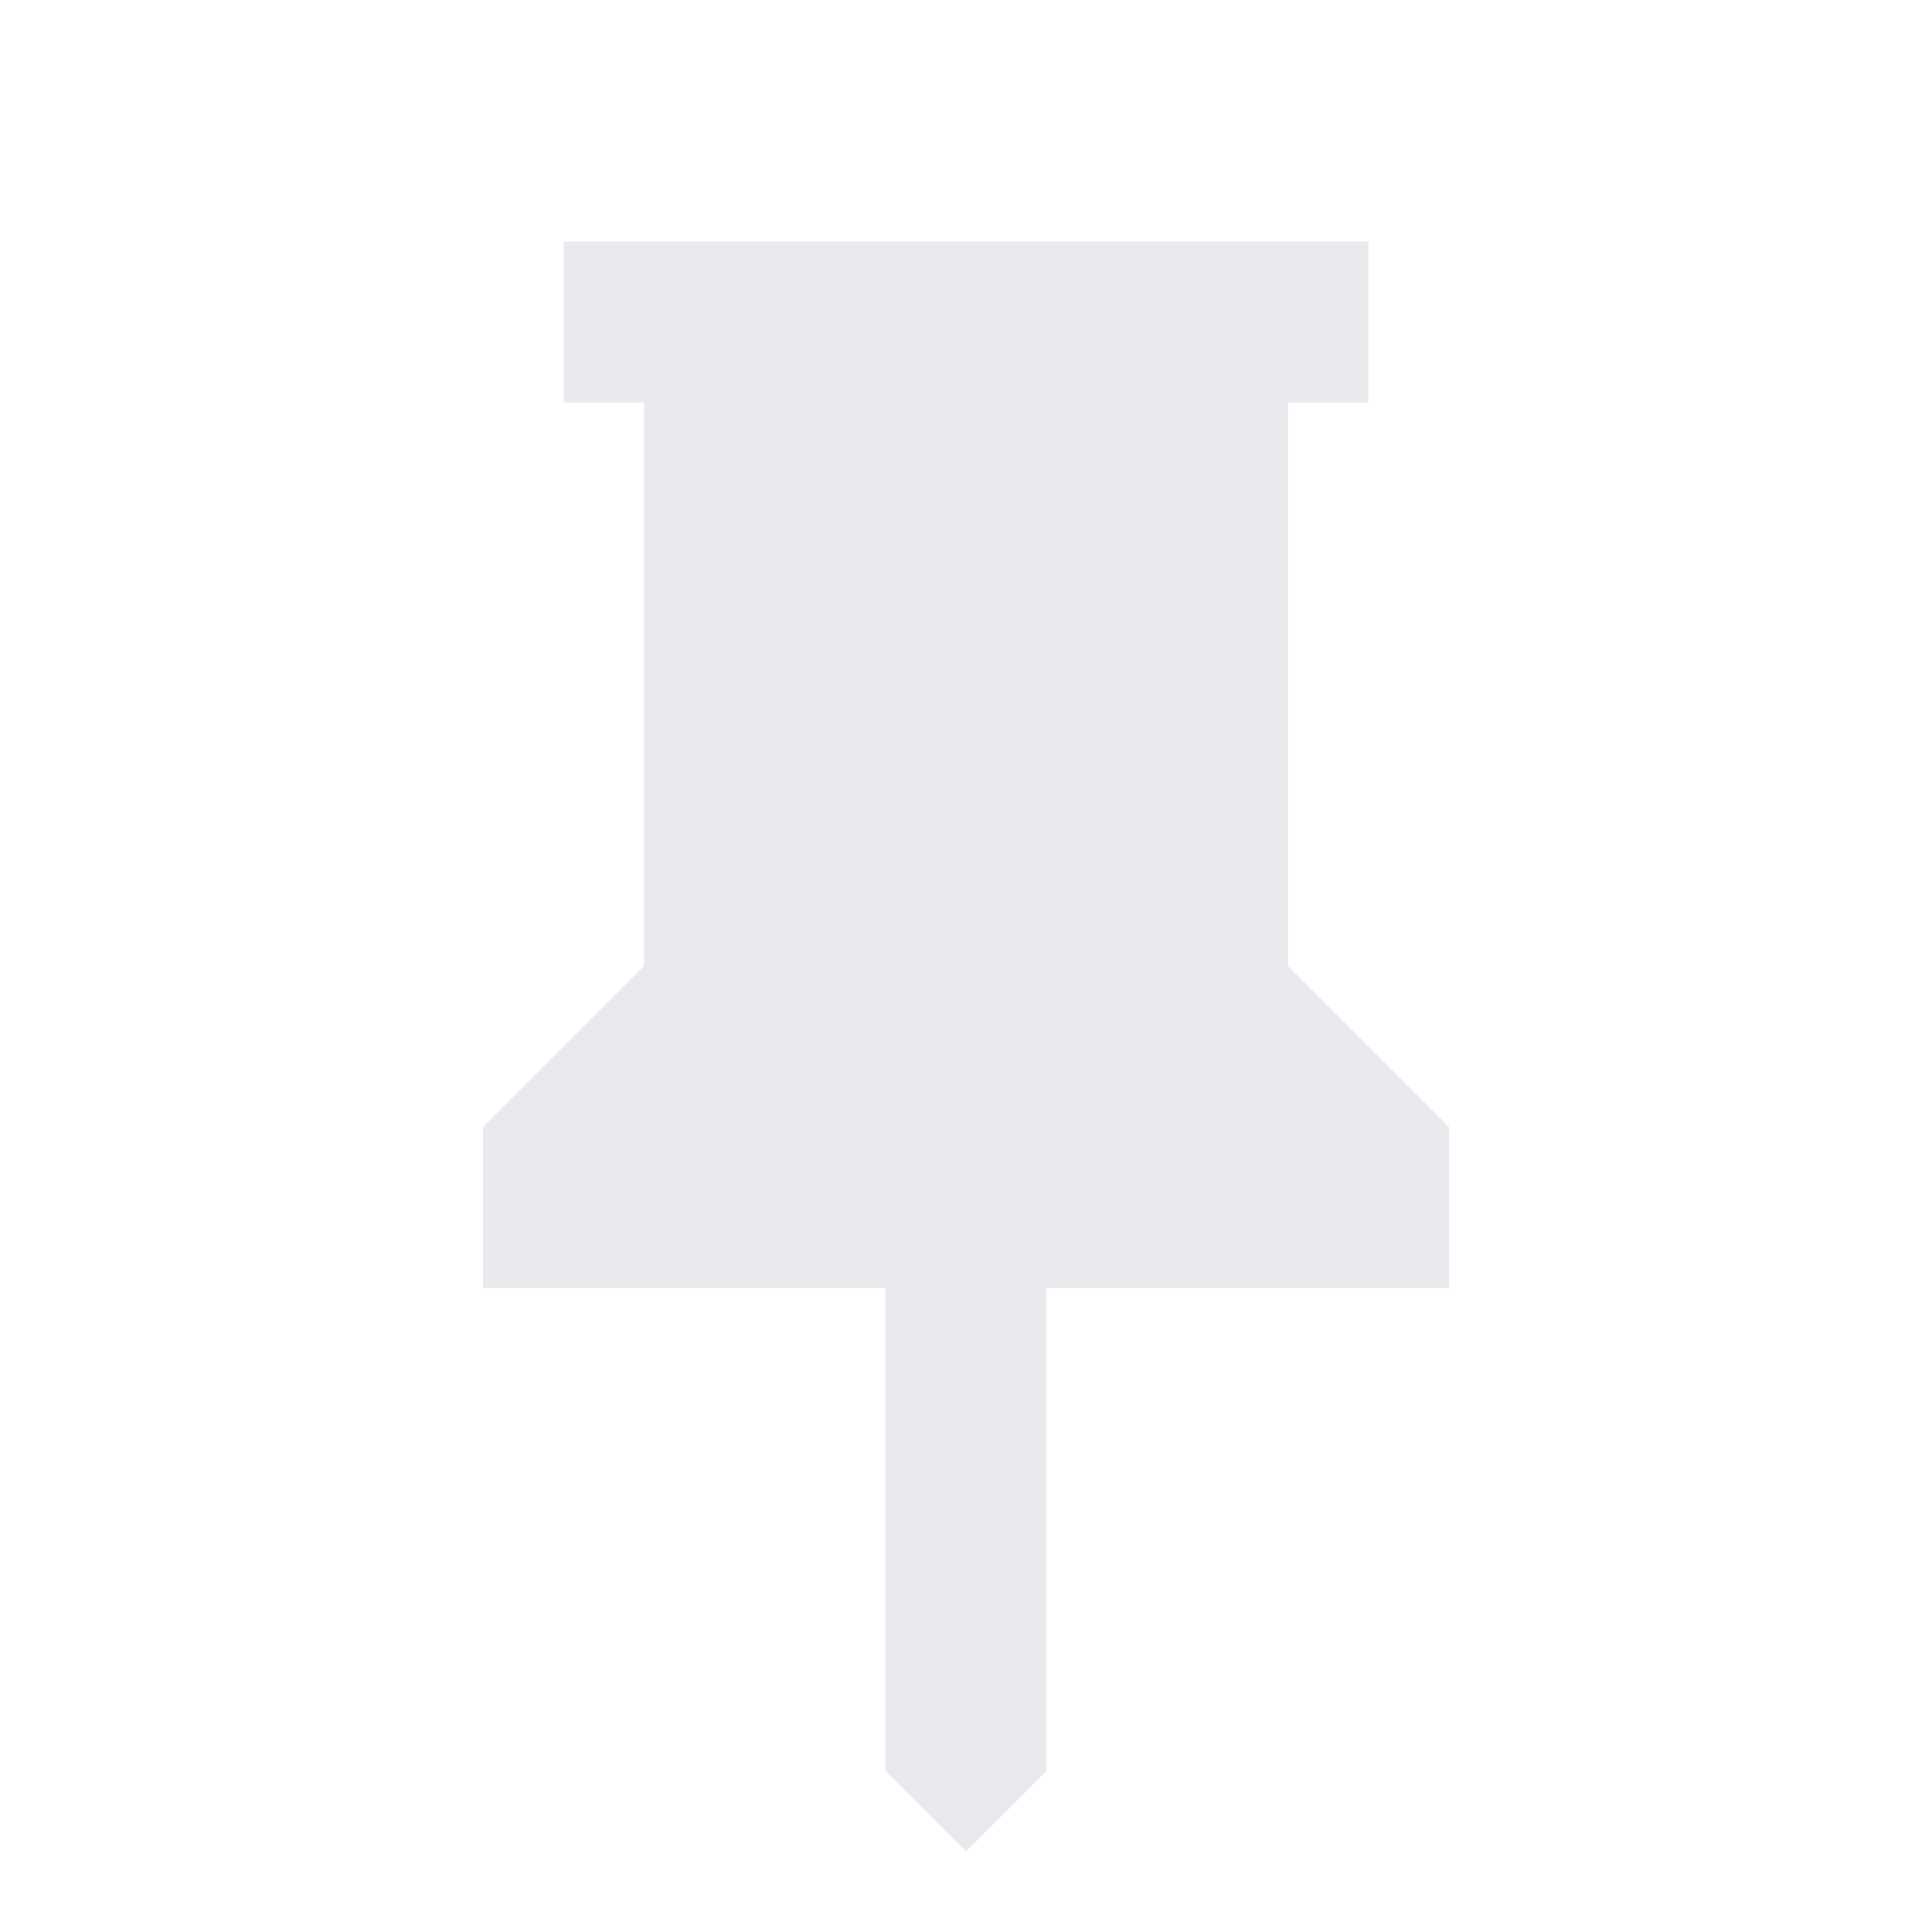
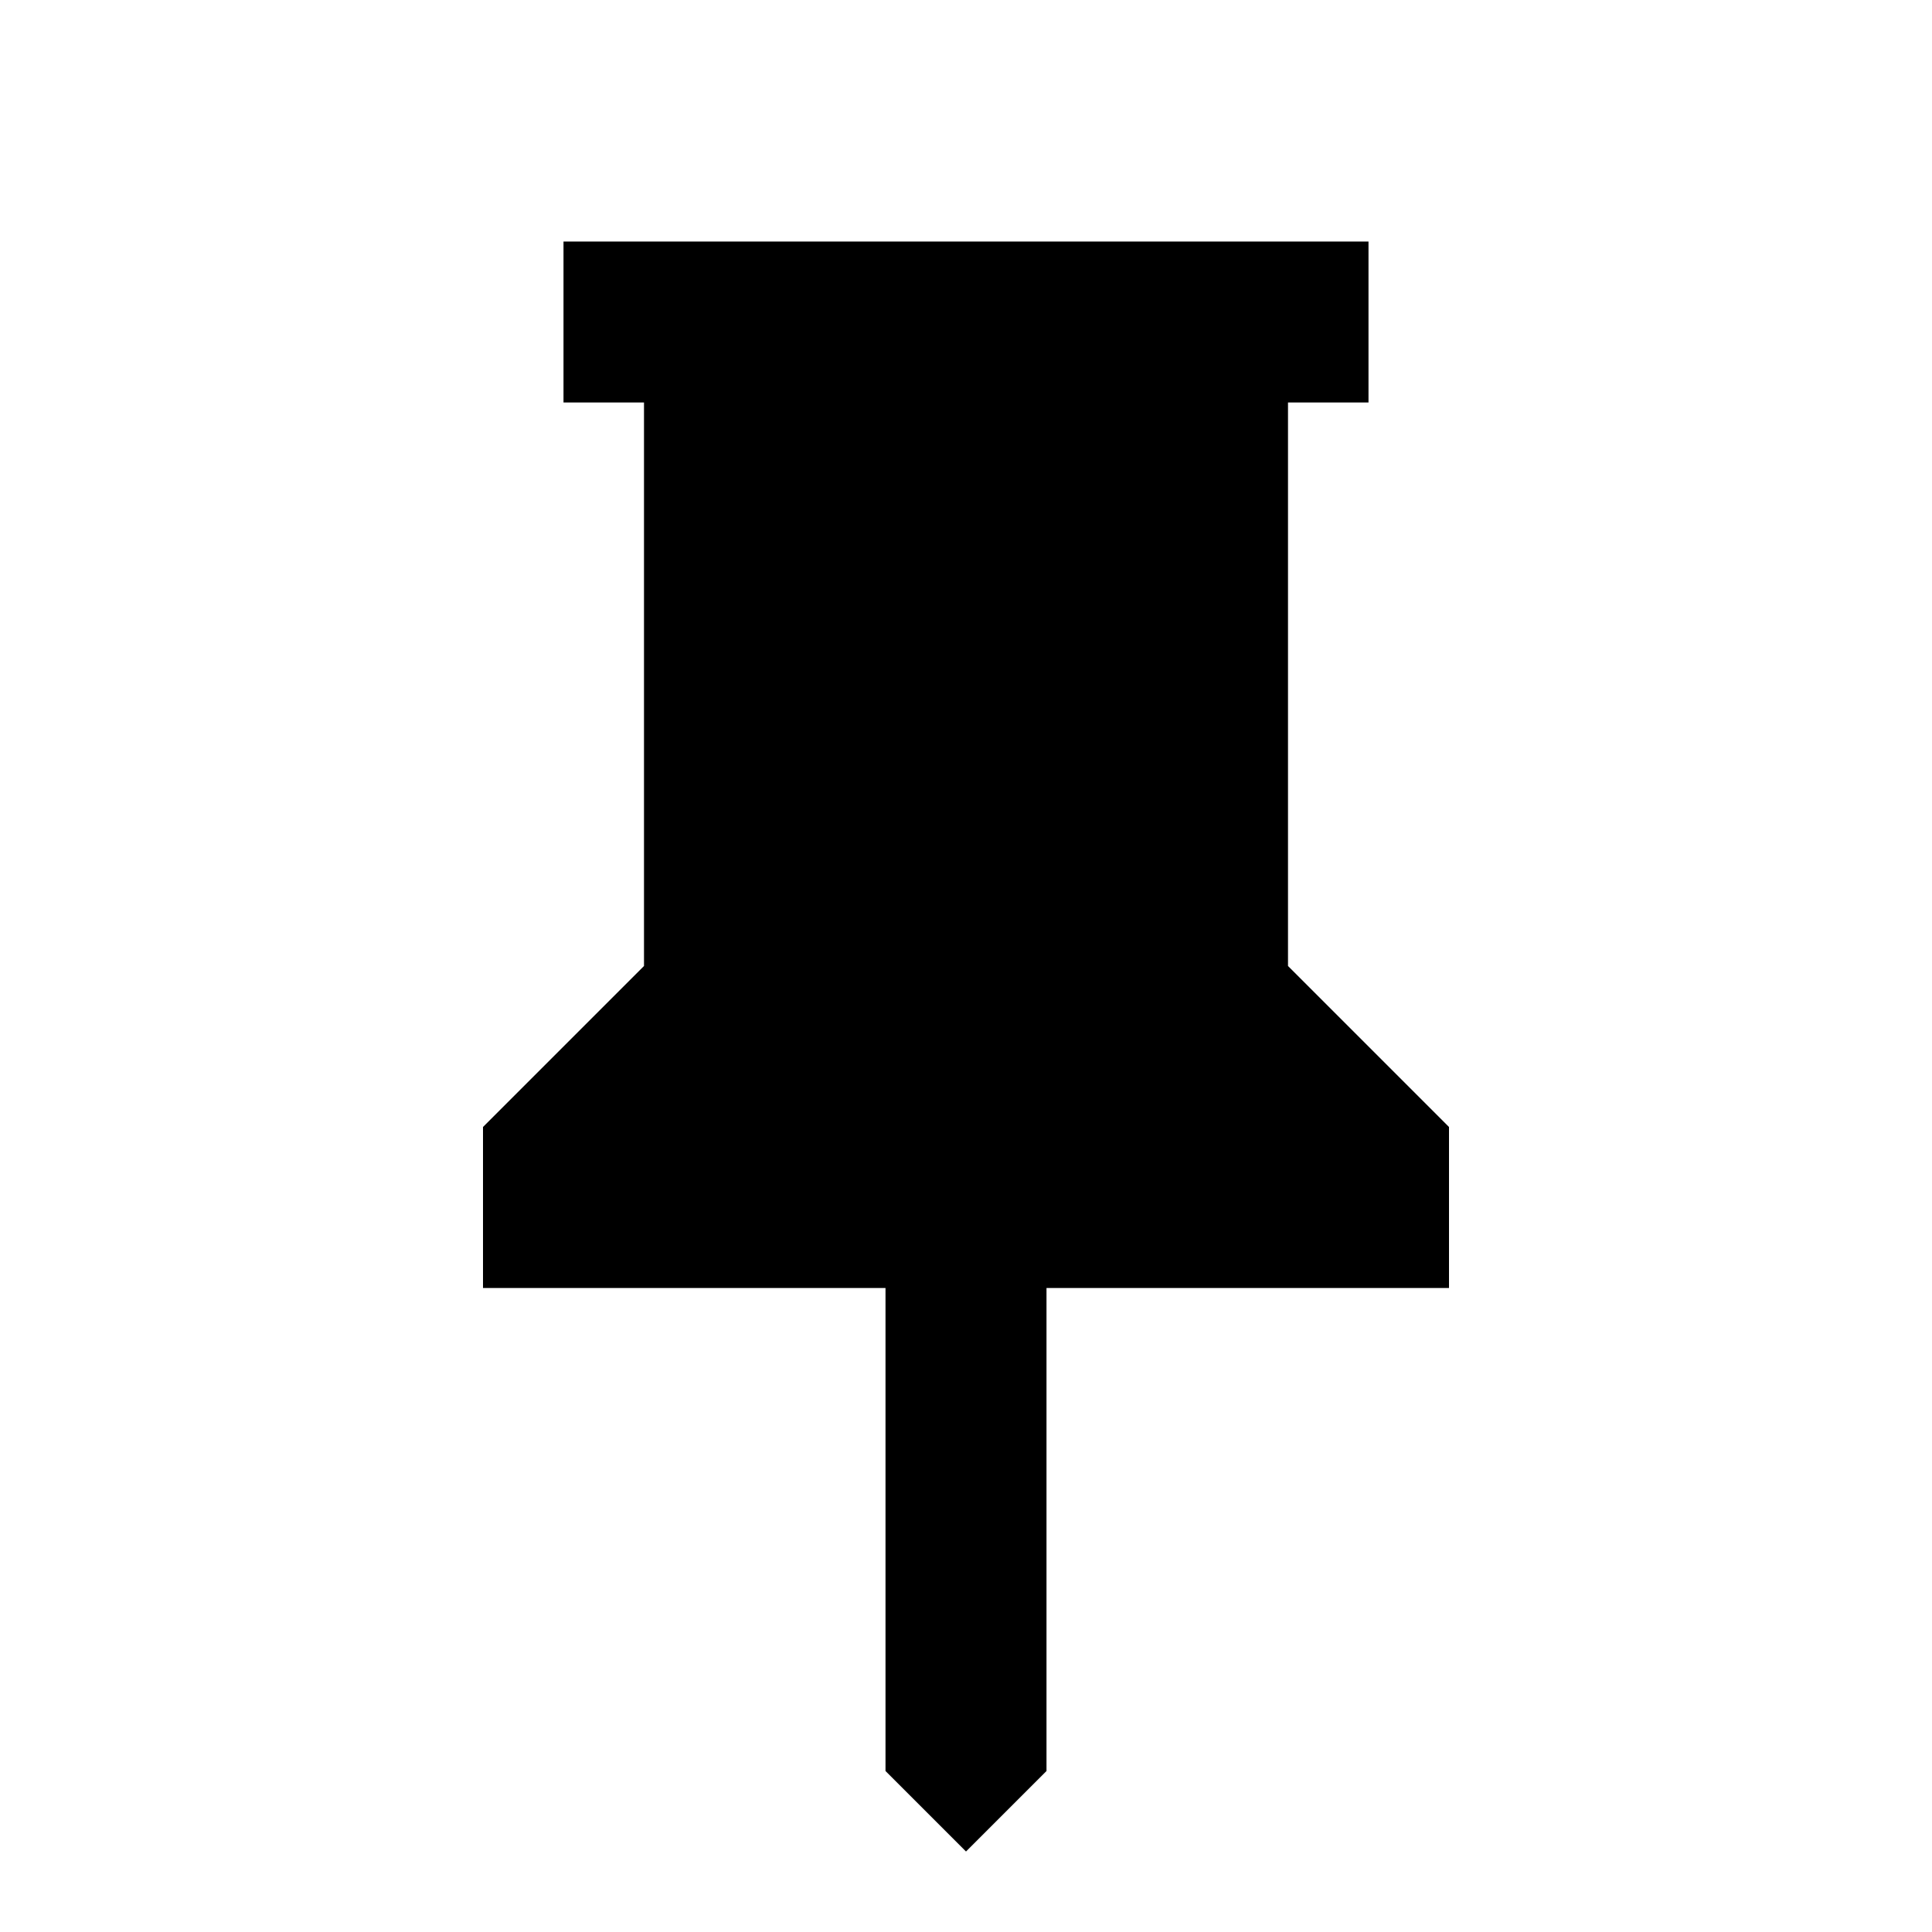
- <svg xmlns="http://www.w3.org/2000/svg" height="24px" viewBox="0 -960 960 960" width="24px" fill="#e8eaed">
+ <svg xmlns="http://www.w3.org/2000/svg" height="24px" viewBox="0 -960 960 960" width="24px" fill="black">
  <path d="m640-480 80 80v80H520v240l-40 40-40-40v-240H240v-80l80-80v-280h-40v-80h400v80h-40v280Z" />
</svg>
